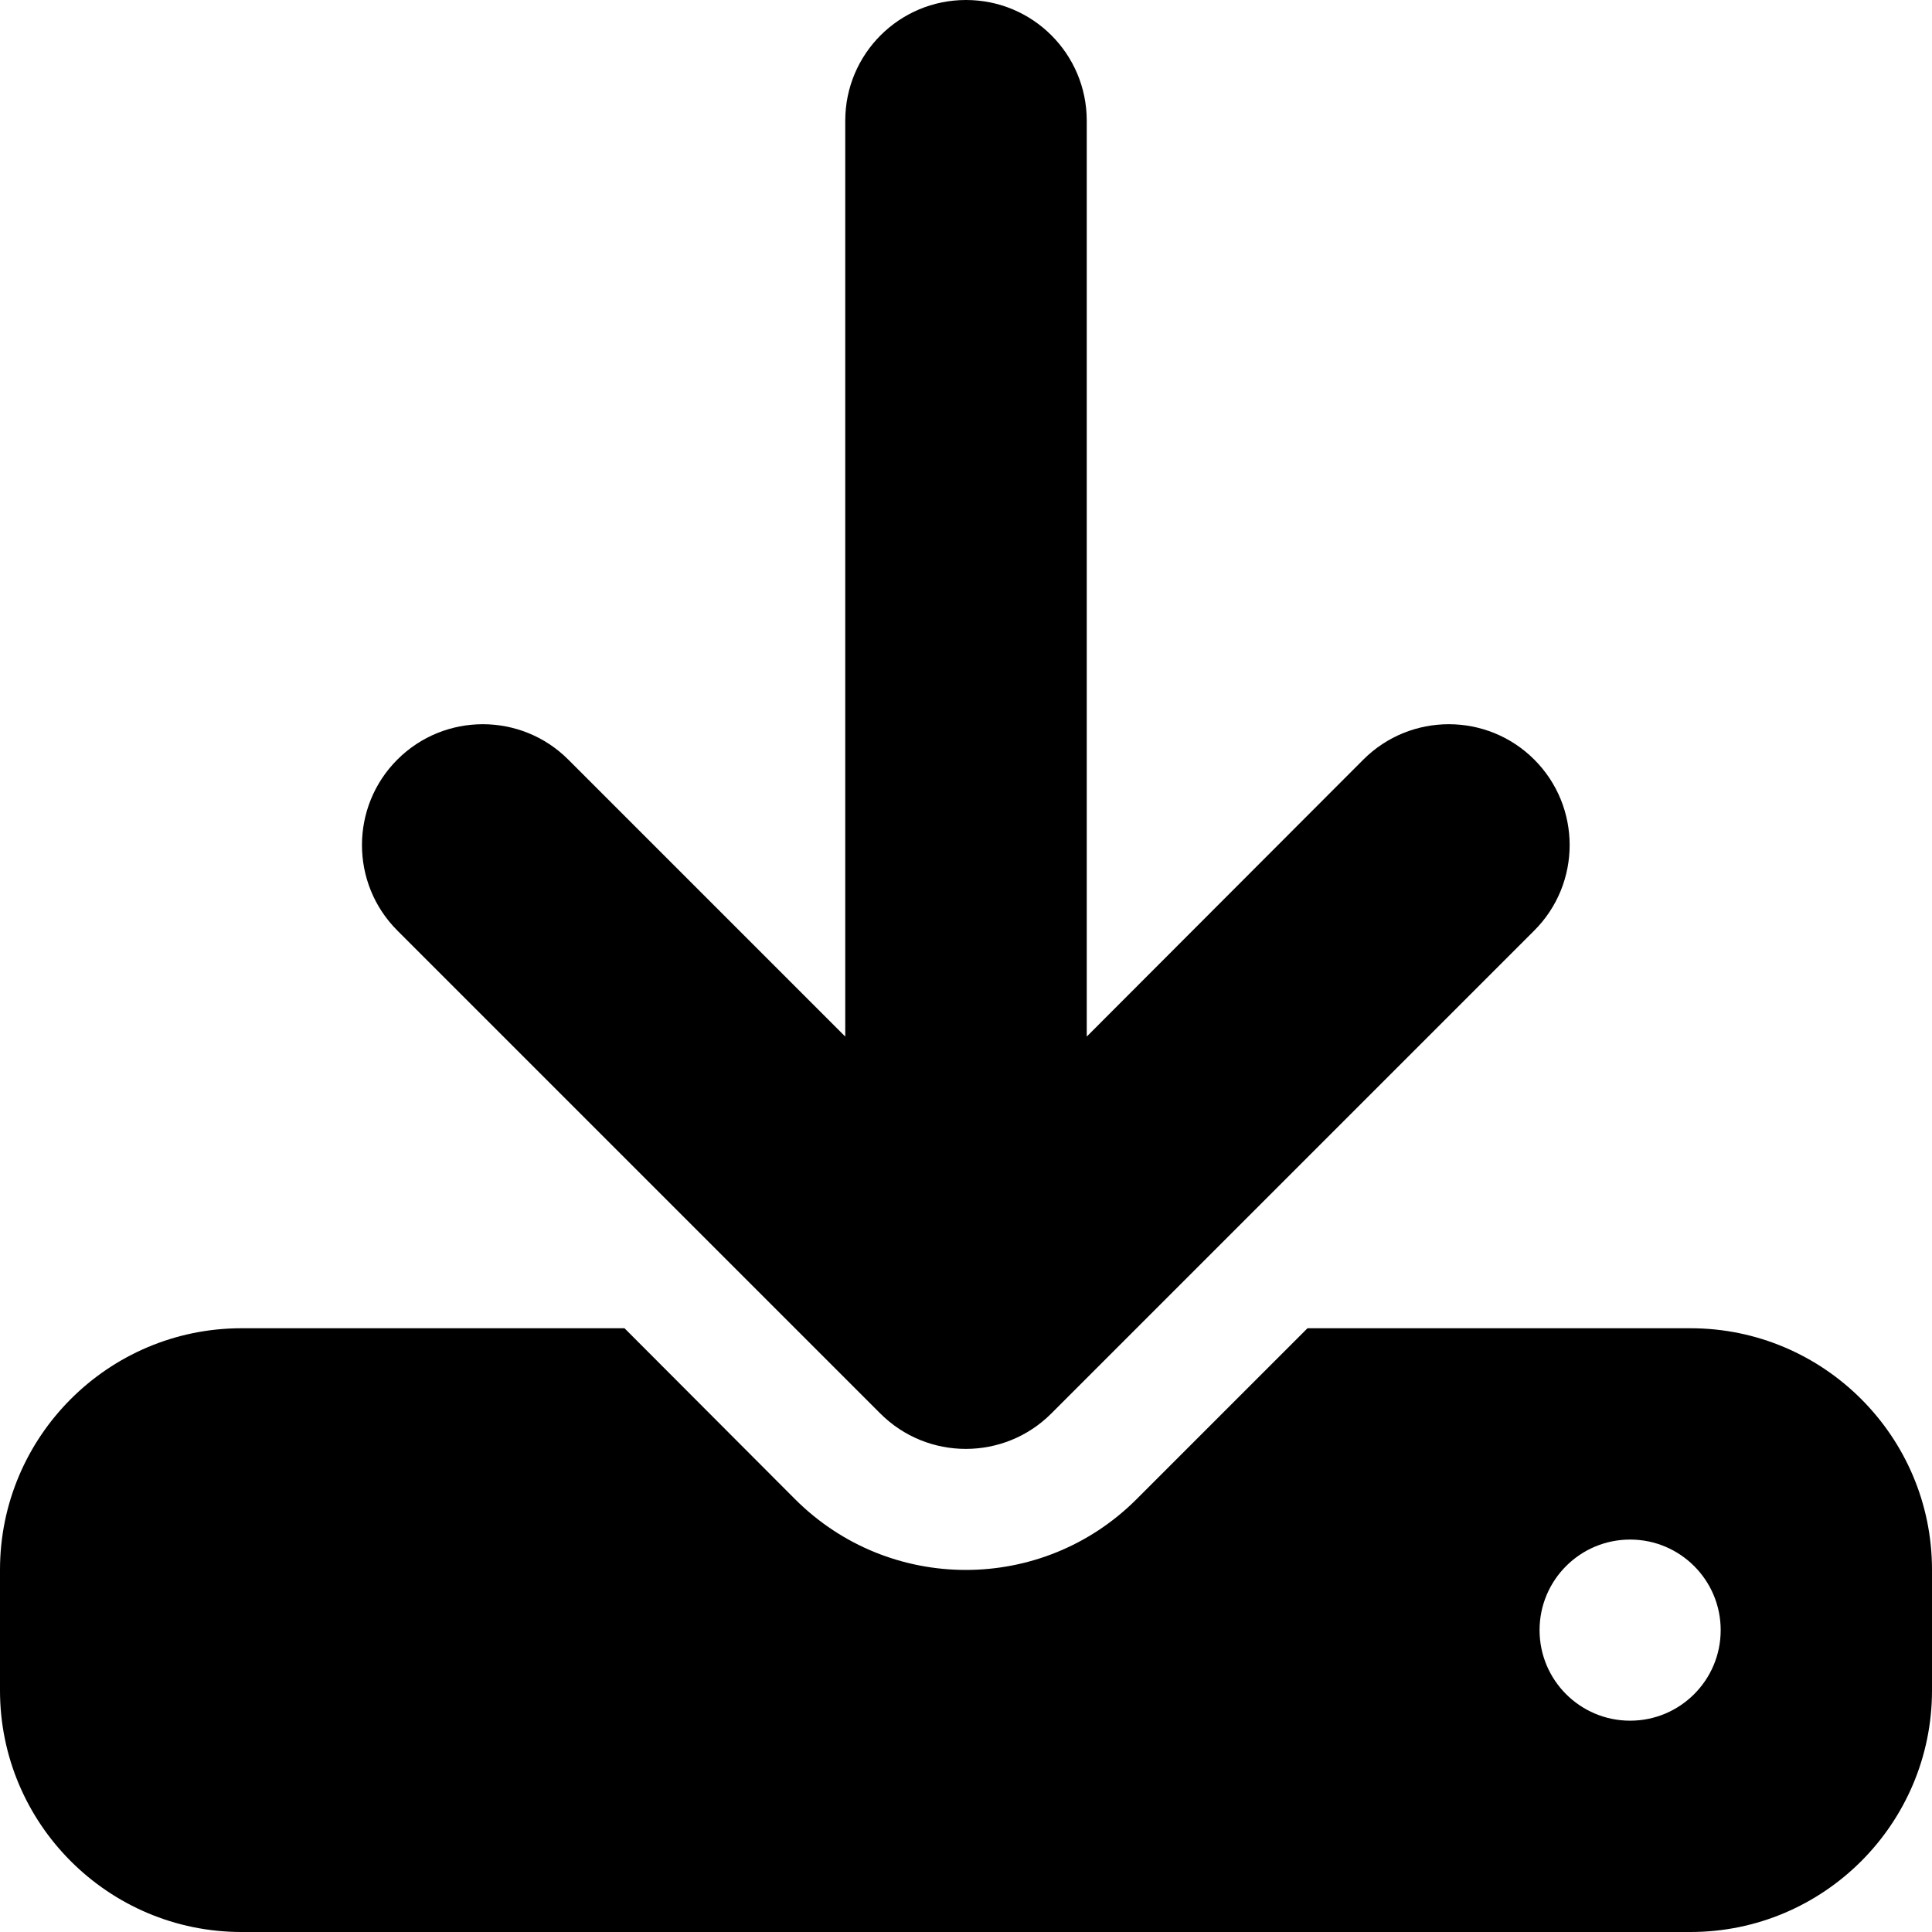
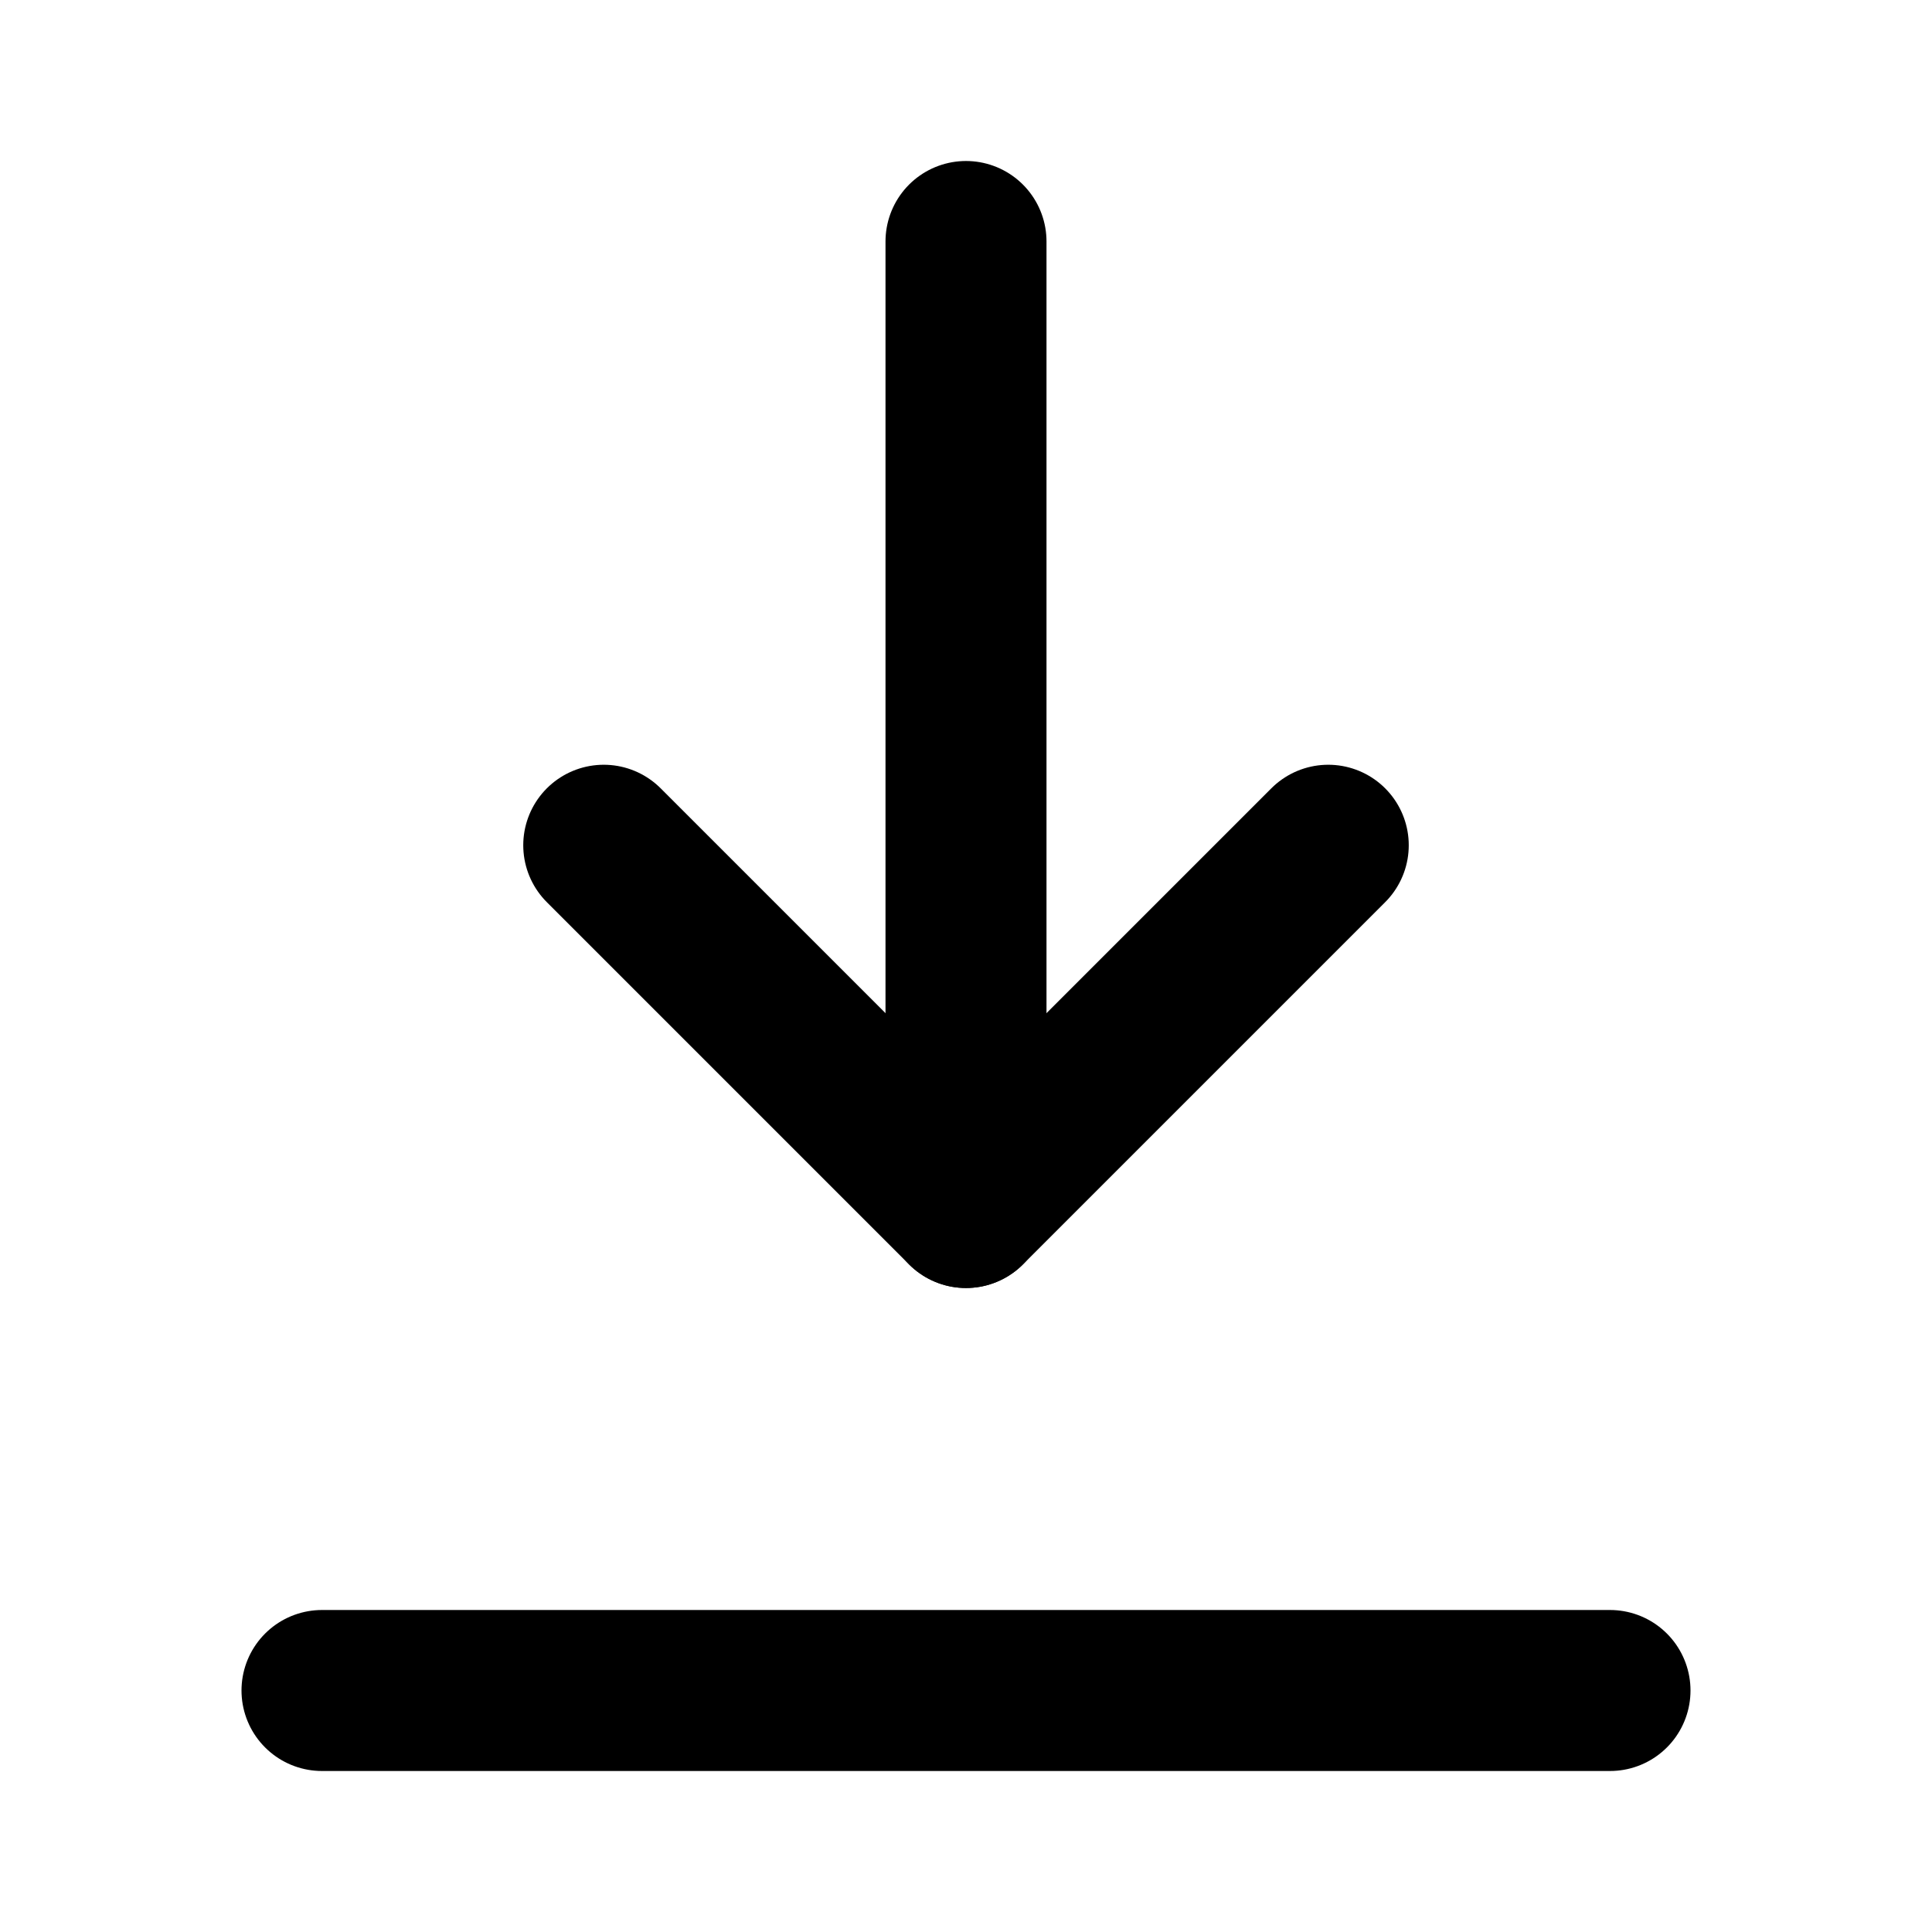
- <svg xmlns="http://www.w3.org/2000/svg" viewBox="0 0 512 512">
-   <path d="M288 32c0-17.7-14.3-32-32-32s-32 14.3-32 32l0 242.7-73.4-73.4c-12.5-12.5-32.8-12.5-45.3 0s-12.5 32.8 0 45.3l128 128c12.5 12.5 32.8 12.5 45.3 0l128-128c12.5-12.5 12.5-32.8 0-45.3s-32.8-12.5-45.3 0L288 274.7 288 32zM64 352c-35.3 0-64 28.7-64 64l0 32c0 35.3 28.7 64 64 64l384 0c35.3 0 64-28.7 64-64l0-32c0-35.3-28.7-64-64-64l-101.5 0-45.3 45.3c-25 25-65.5 25-90.5 0L165.5 352 64 352zm368 56a24 24 0 1 1 0 48 24 24 0 1 1 0-48z" />
+ <svg xmlns="http://www.w3.org/2000/svg" viewBox="0 0 24 24" fill="none" stroke="currentColor" stroke-width="2" stroke-linecap="round" stroke-linejoin="round">
+   <path d="M12 3v12" />
+   <path d="M7.5 10.5L12 15l4.5-4.5" />
+   <path d="M4 21h16" />
</svg>
